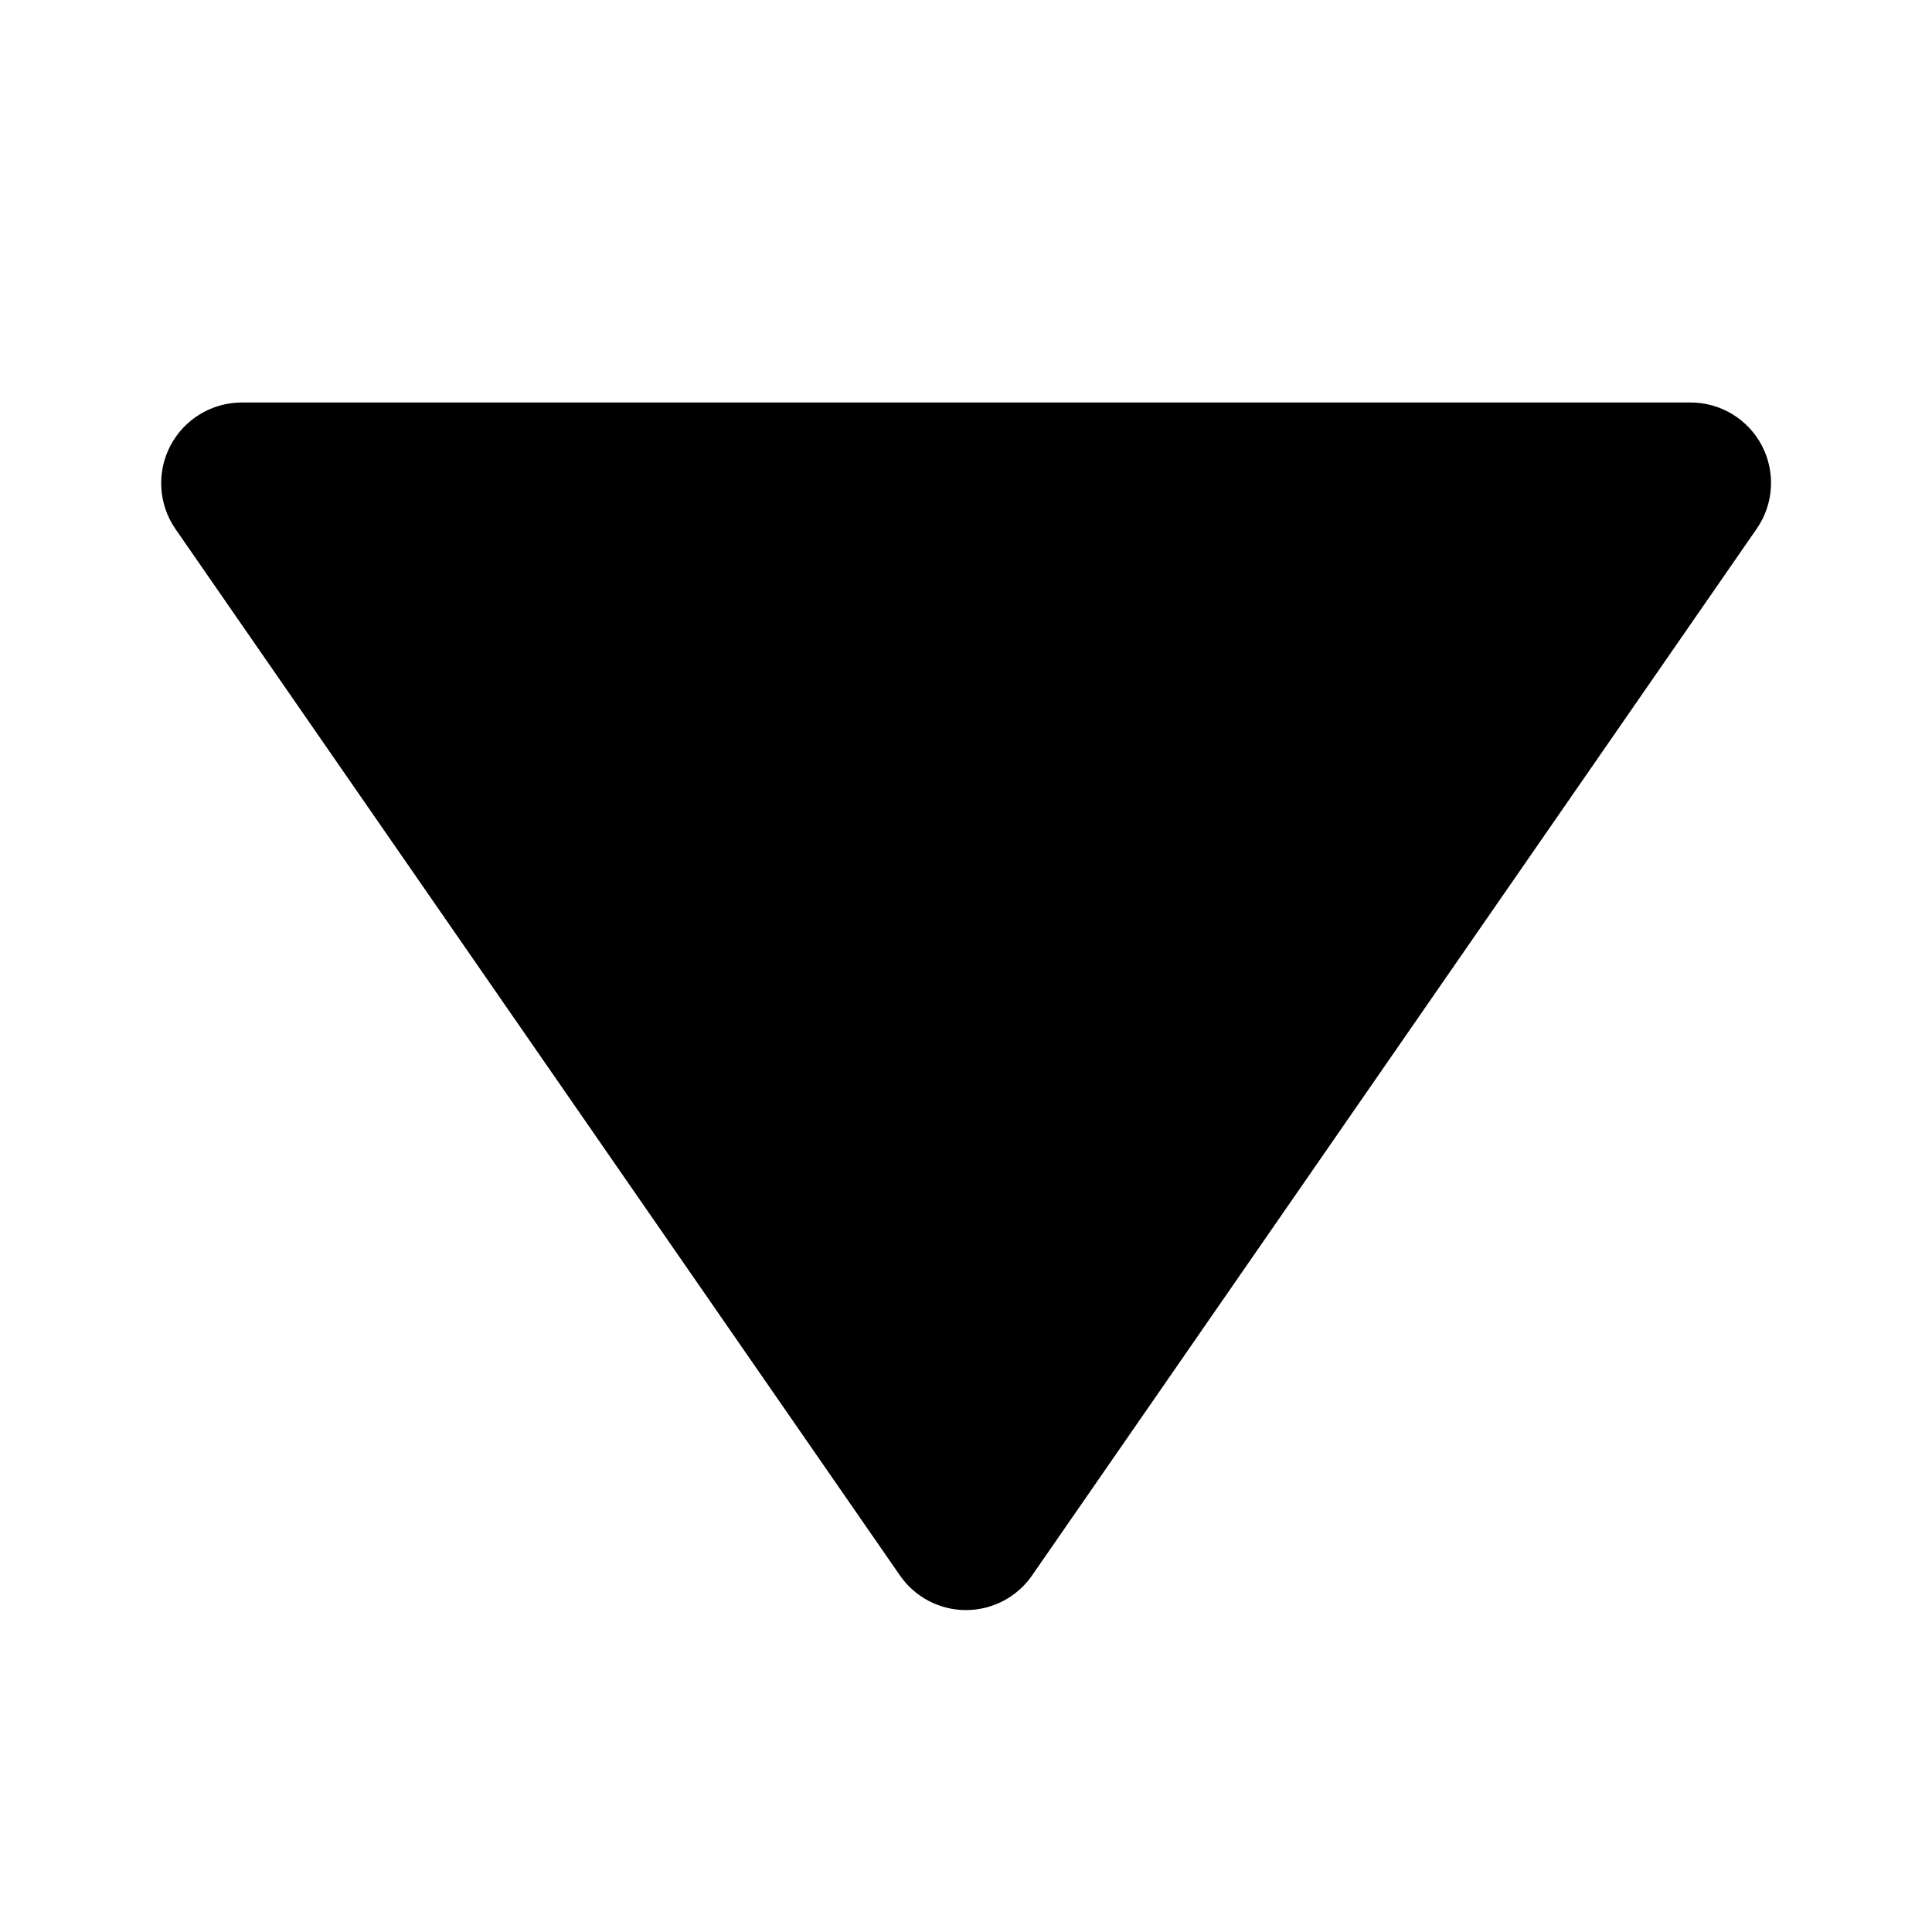
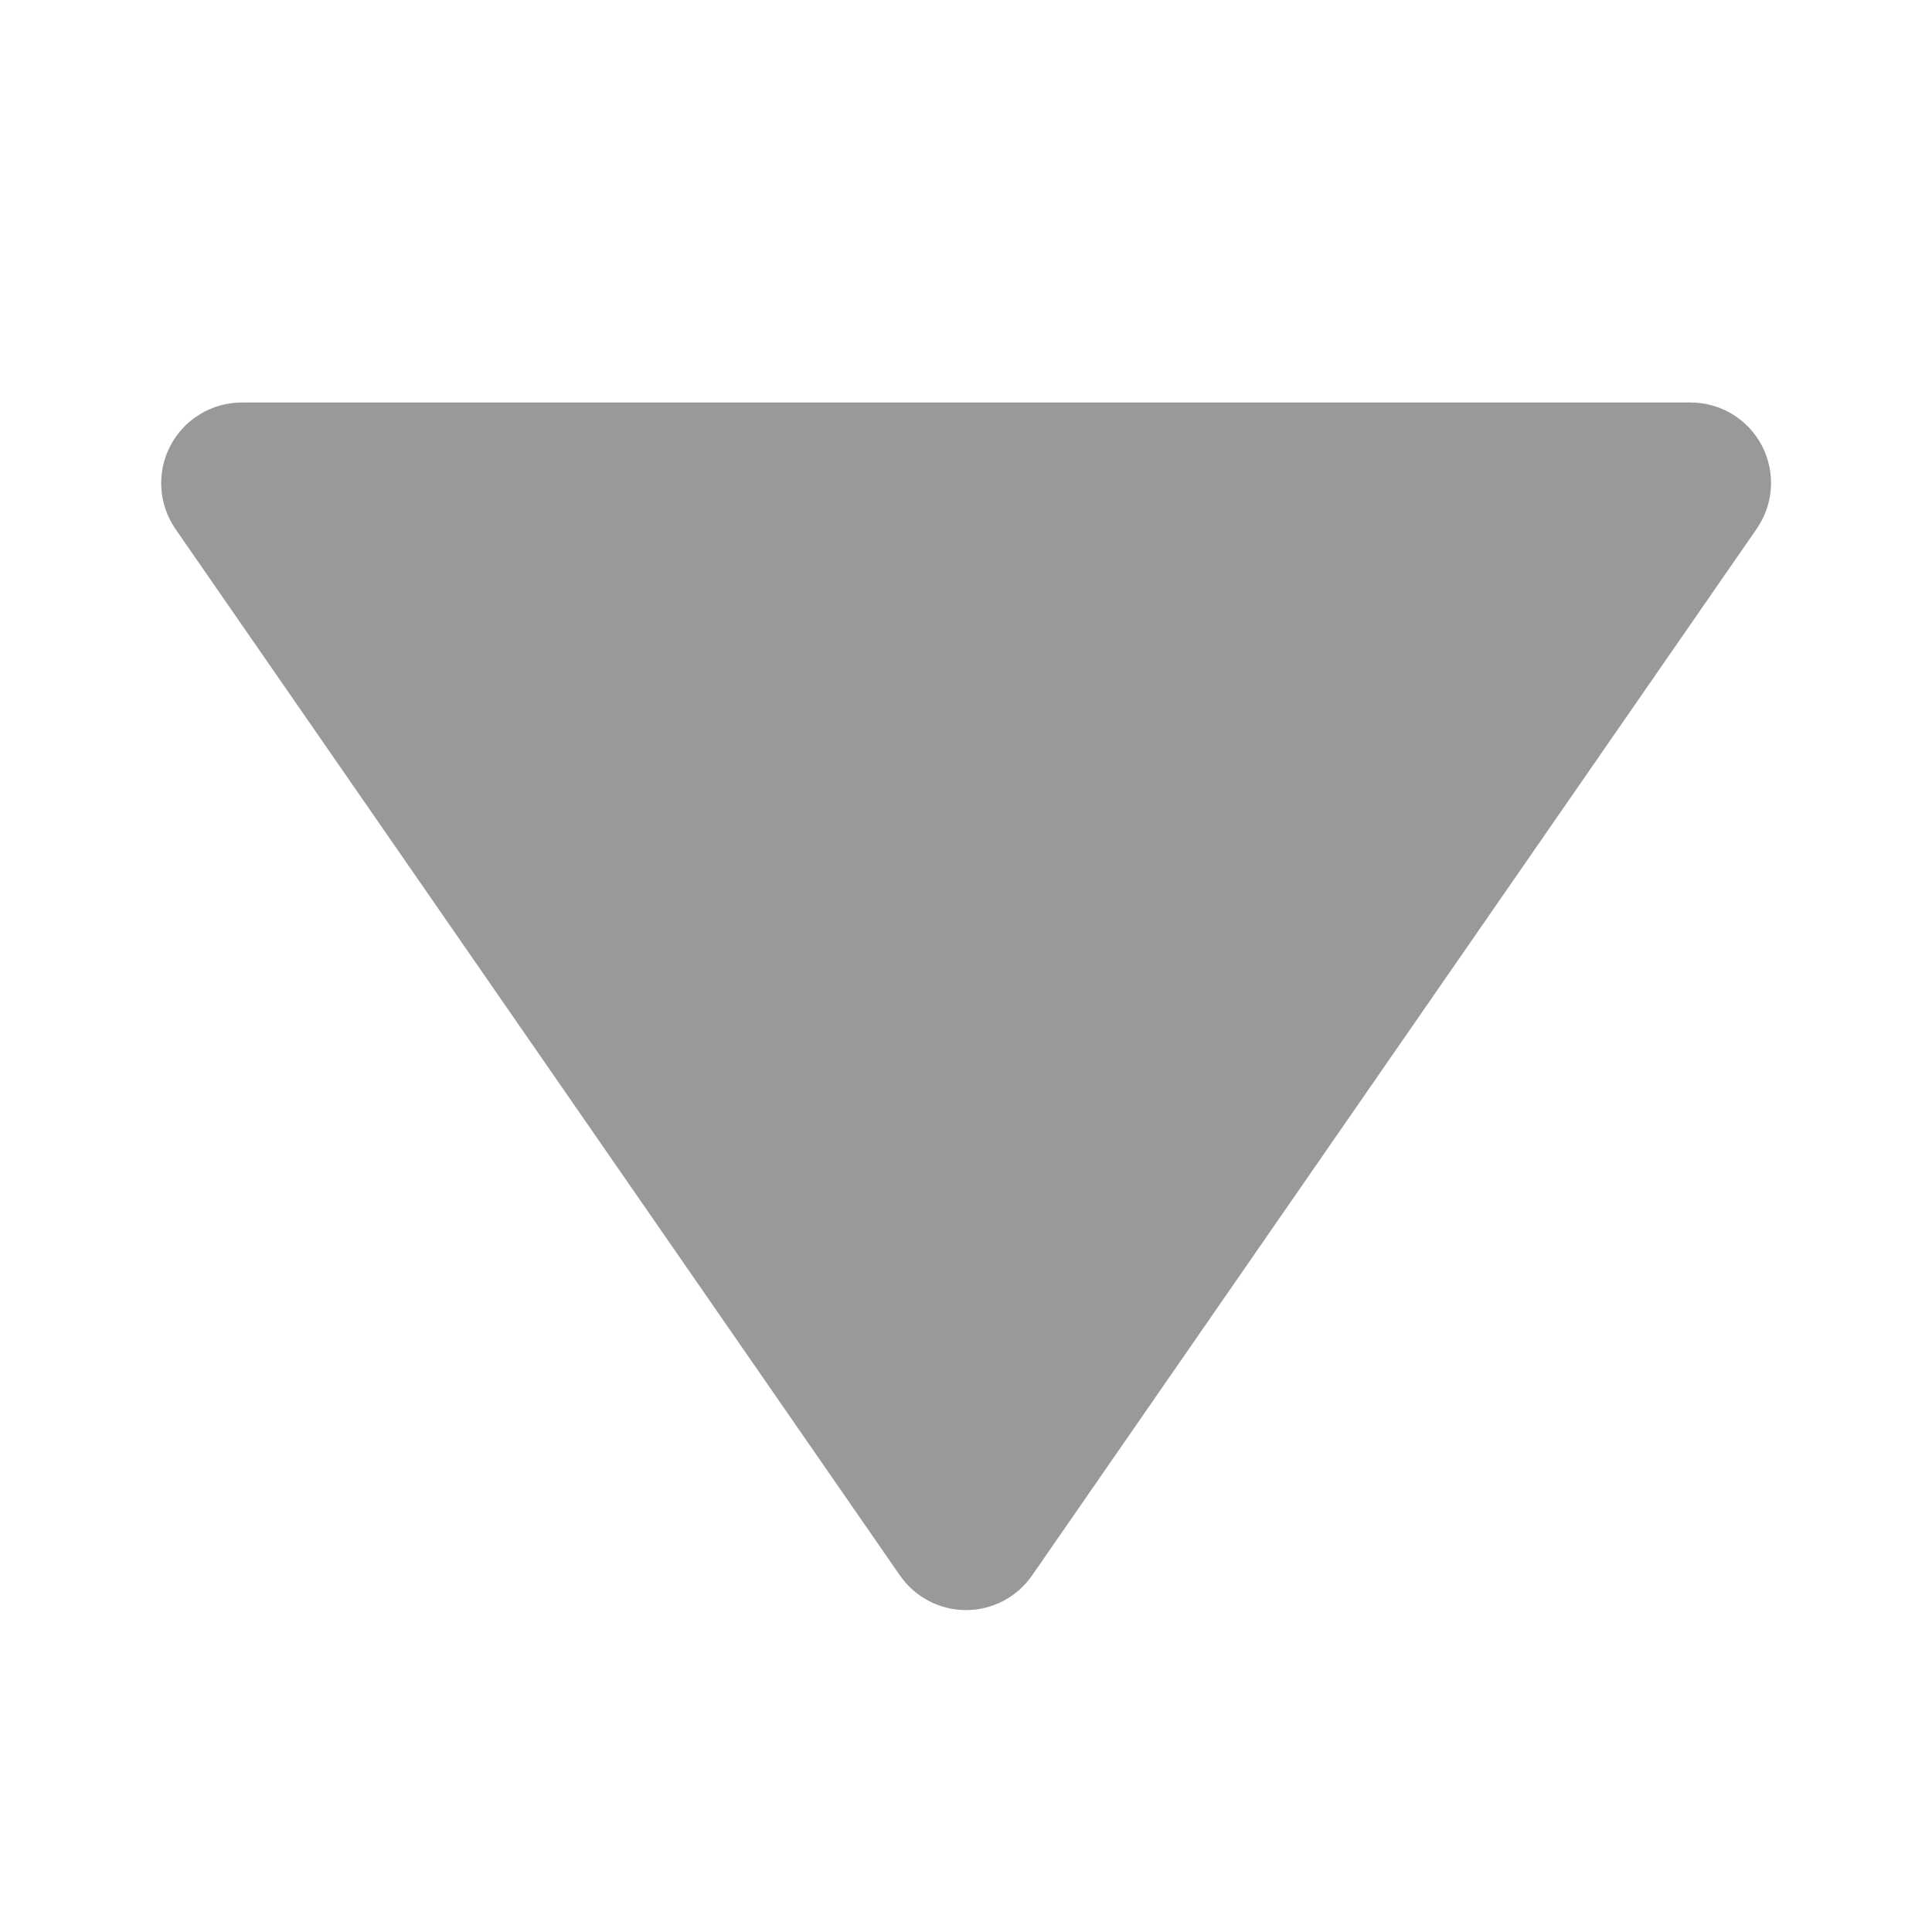
- <svg xmlns="http://www.w3.org/2000/svg" fill="#000000" width="800px" height="800px" viewBox="0 0 24 24">
+ <svg xmlns="http://www.w3.org/2000/svg" fill="#999" width="800px" height="800px" viewBox="0 0 24 24">
  <path d="M11.178 19.569a.998.998 0 0 0 1.644 0l9-13A.999.999 0 0 0 21 5H3a1.002 1.002 0 0 0-.822 1.569l9 13z" />
</svg>
